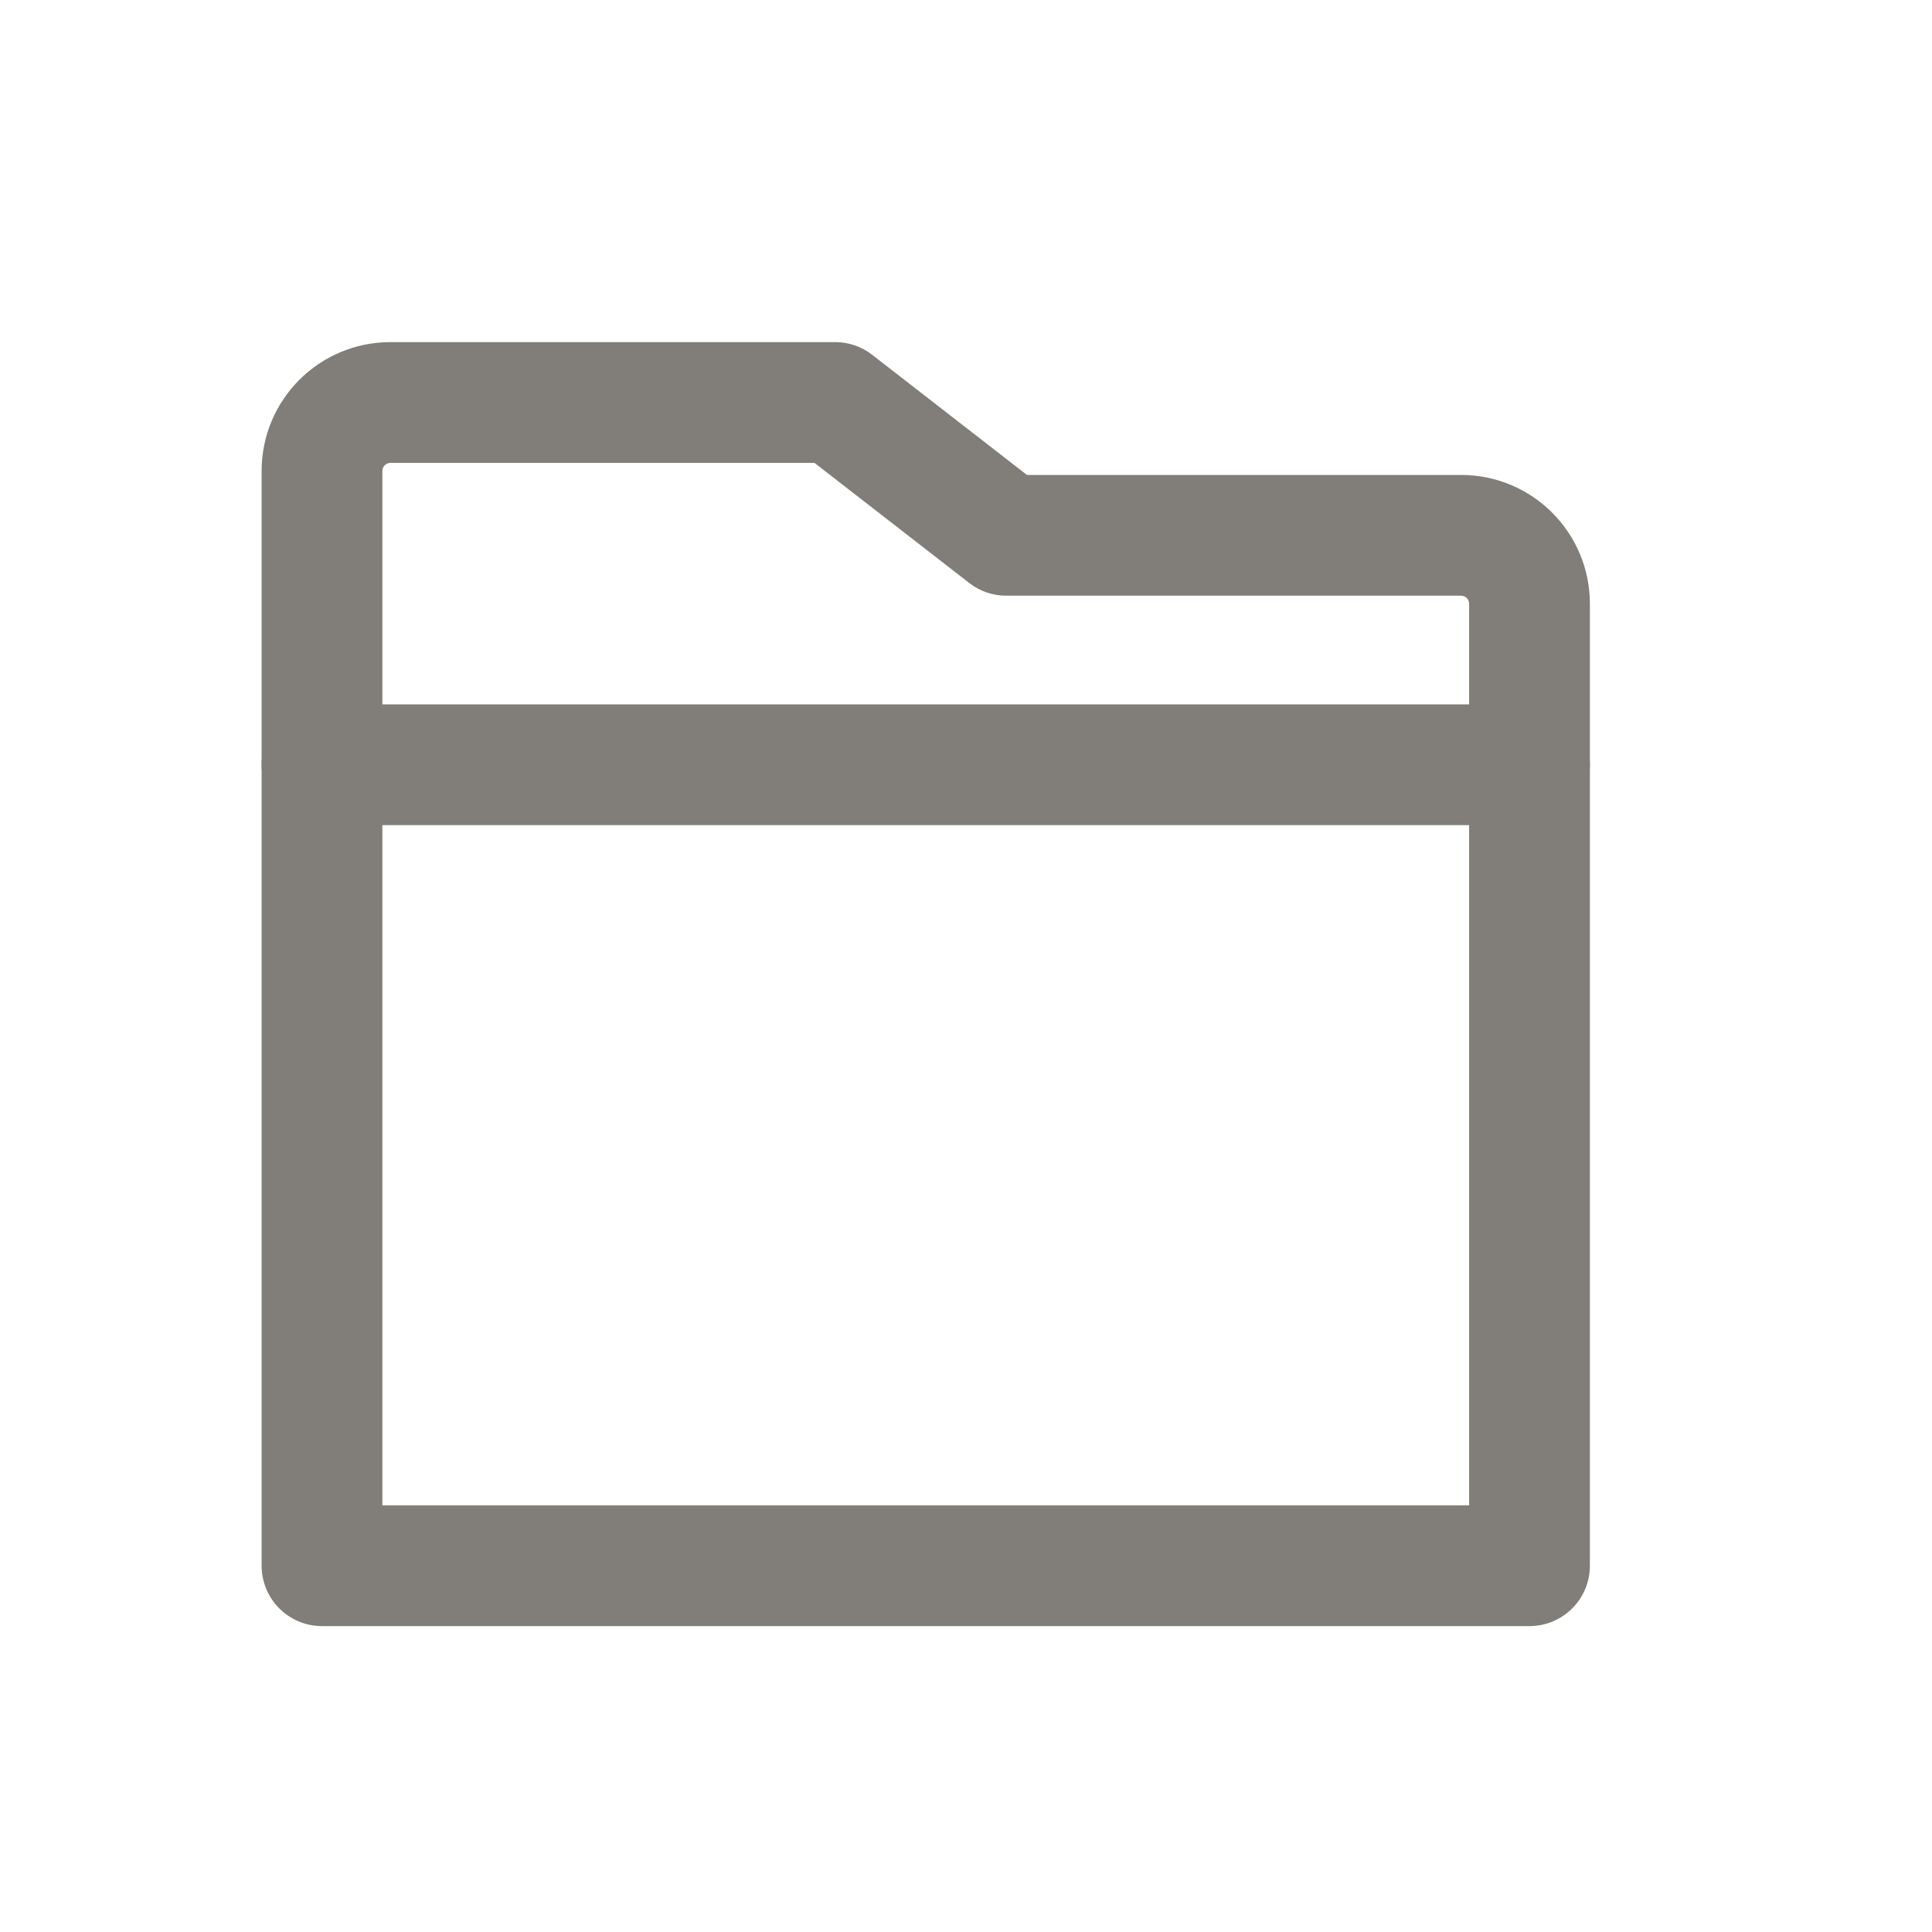
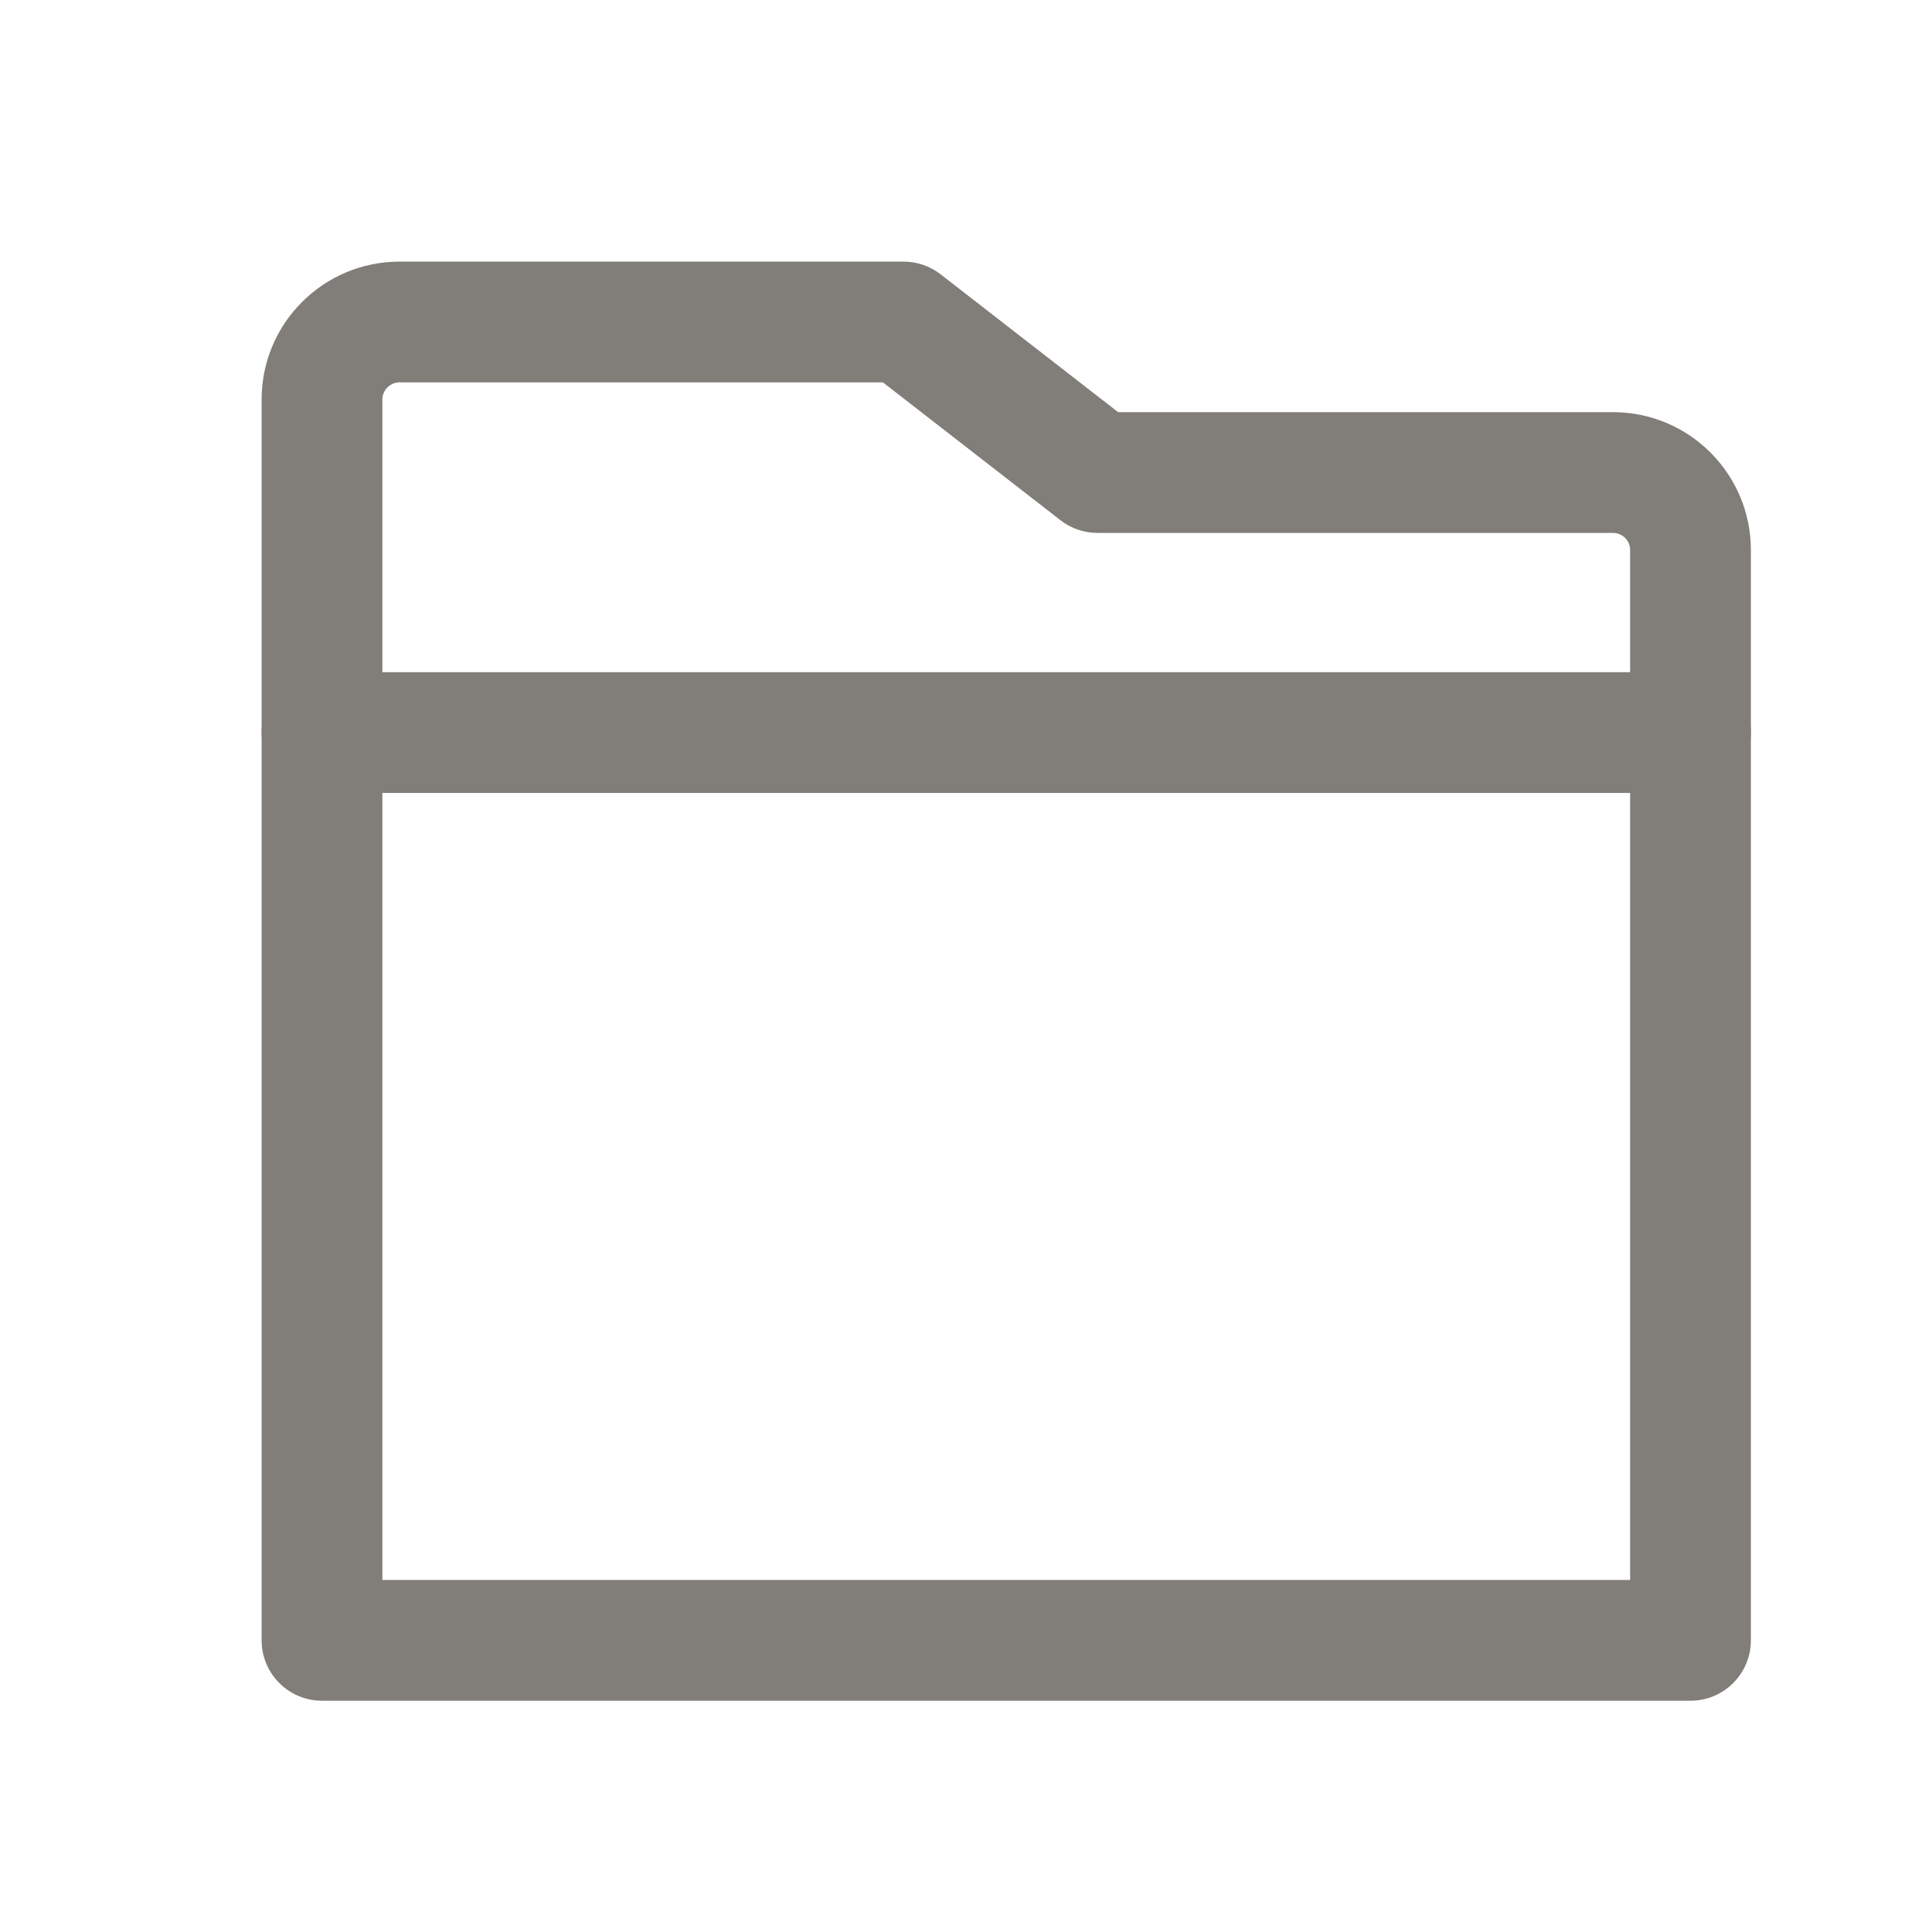
<svg xmlns="http://www.w3.org/2000/svg" width="24" height="24" viewBox="0 0 24 24" fill="none">
-   <path fill-rule="evenodd" clip-rule="evenodd" d="M3.25 5.85C3.25 4.966 3.966 4.25 4.85 4.25H10.375C10.542 4.25 10.703 4.305 10.835 4.408L12.757 5.9H18.15C19.034 5.9 19.75 6.616 19.75 7.5V9.5C19.75 9.914 19.414 10.25 19 10.25C18.586 10.25 18.25 9.914 18.25 9.5V7.5C18.25 7.445 18.205 7.4 18.15 7.4H12.5C12.333 7.4 12.172 7.345 12.04 7.242L10.118 5.75H4.85C4.795 5.75 4.75 5.795 4.75 5.85V9.5C4.75 9.914 4.414 10.25 4 10.25C3.586 10.25 3.25 9.914 3.25 9.5V5.85Z" fill="#817D78" />
-   <path fill-rule="evenodd" clip-rule="evenodd" d="M3.25 9.5C3.25 9.086 3.586 8.75 4 8.75H19C19.414 8.75 19.75 9.086 19.75 9.5V19.45C19.75 19.864 19.414 20.2 19 20.2H4C3.586 20.2 3.25 19.864 3.25 19.45V9.5ZM4.75 10.25V18.7H18.25V10.25H4.75Z" fill="#817D78" />
+   <path fill-rule="evenodd" clip-rule="evenodd" d="M3.25 4.963C3.25 4.017 4.017 3.25 4.963 3.25H11.225C11.392 3.25 11.553 3.305 11.685 3.408L13.89 5.12H20.037C20.983 5.12 21.75 5.887 21.75 6.833V9.1C21.75 9.514 21.414 9.85 21 9.85C20.586 9.85 20.25 9.514 20.25 9.1V6.833C20.25 6.715 20.154 6.62 20.037 6.62H13.633C13.467 6.62 13.305 6.565 13.173 6.462L10.968 4.75H4.963C4.846 4.75 4.75 4.846 4.75 4.963V9.1C4.75 9.514 4.414 9.85 4 9.85C3.586 9.85 3.25 9.514 3.25 9.1V4.963Z" fill="#817D78" />
+   <path fill-rule="evenodd" clip-rule="evenodd" d="M3.25 9.1C3.25 8.686 3.586 8.35 4 8.35H21C21.414 8.35 21.75 8.686 21.75 9.1V20.377C21.75 20.791 21.414 21.127 21 21.127H4C3.586 21.127 3.25 20.791 3.25 20.377V9.1ZM4.75 9.85V19.627H20.25V9.85H4.75Z" fill="#817D78" />
</svg>
